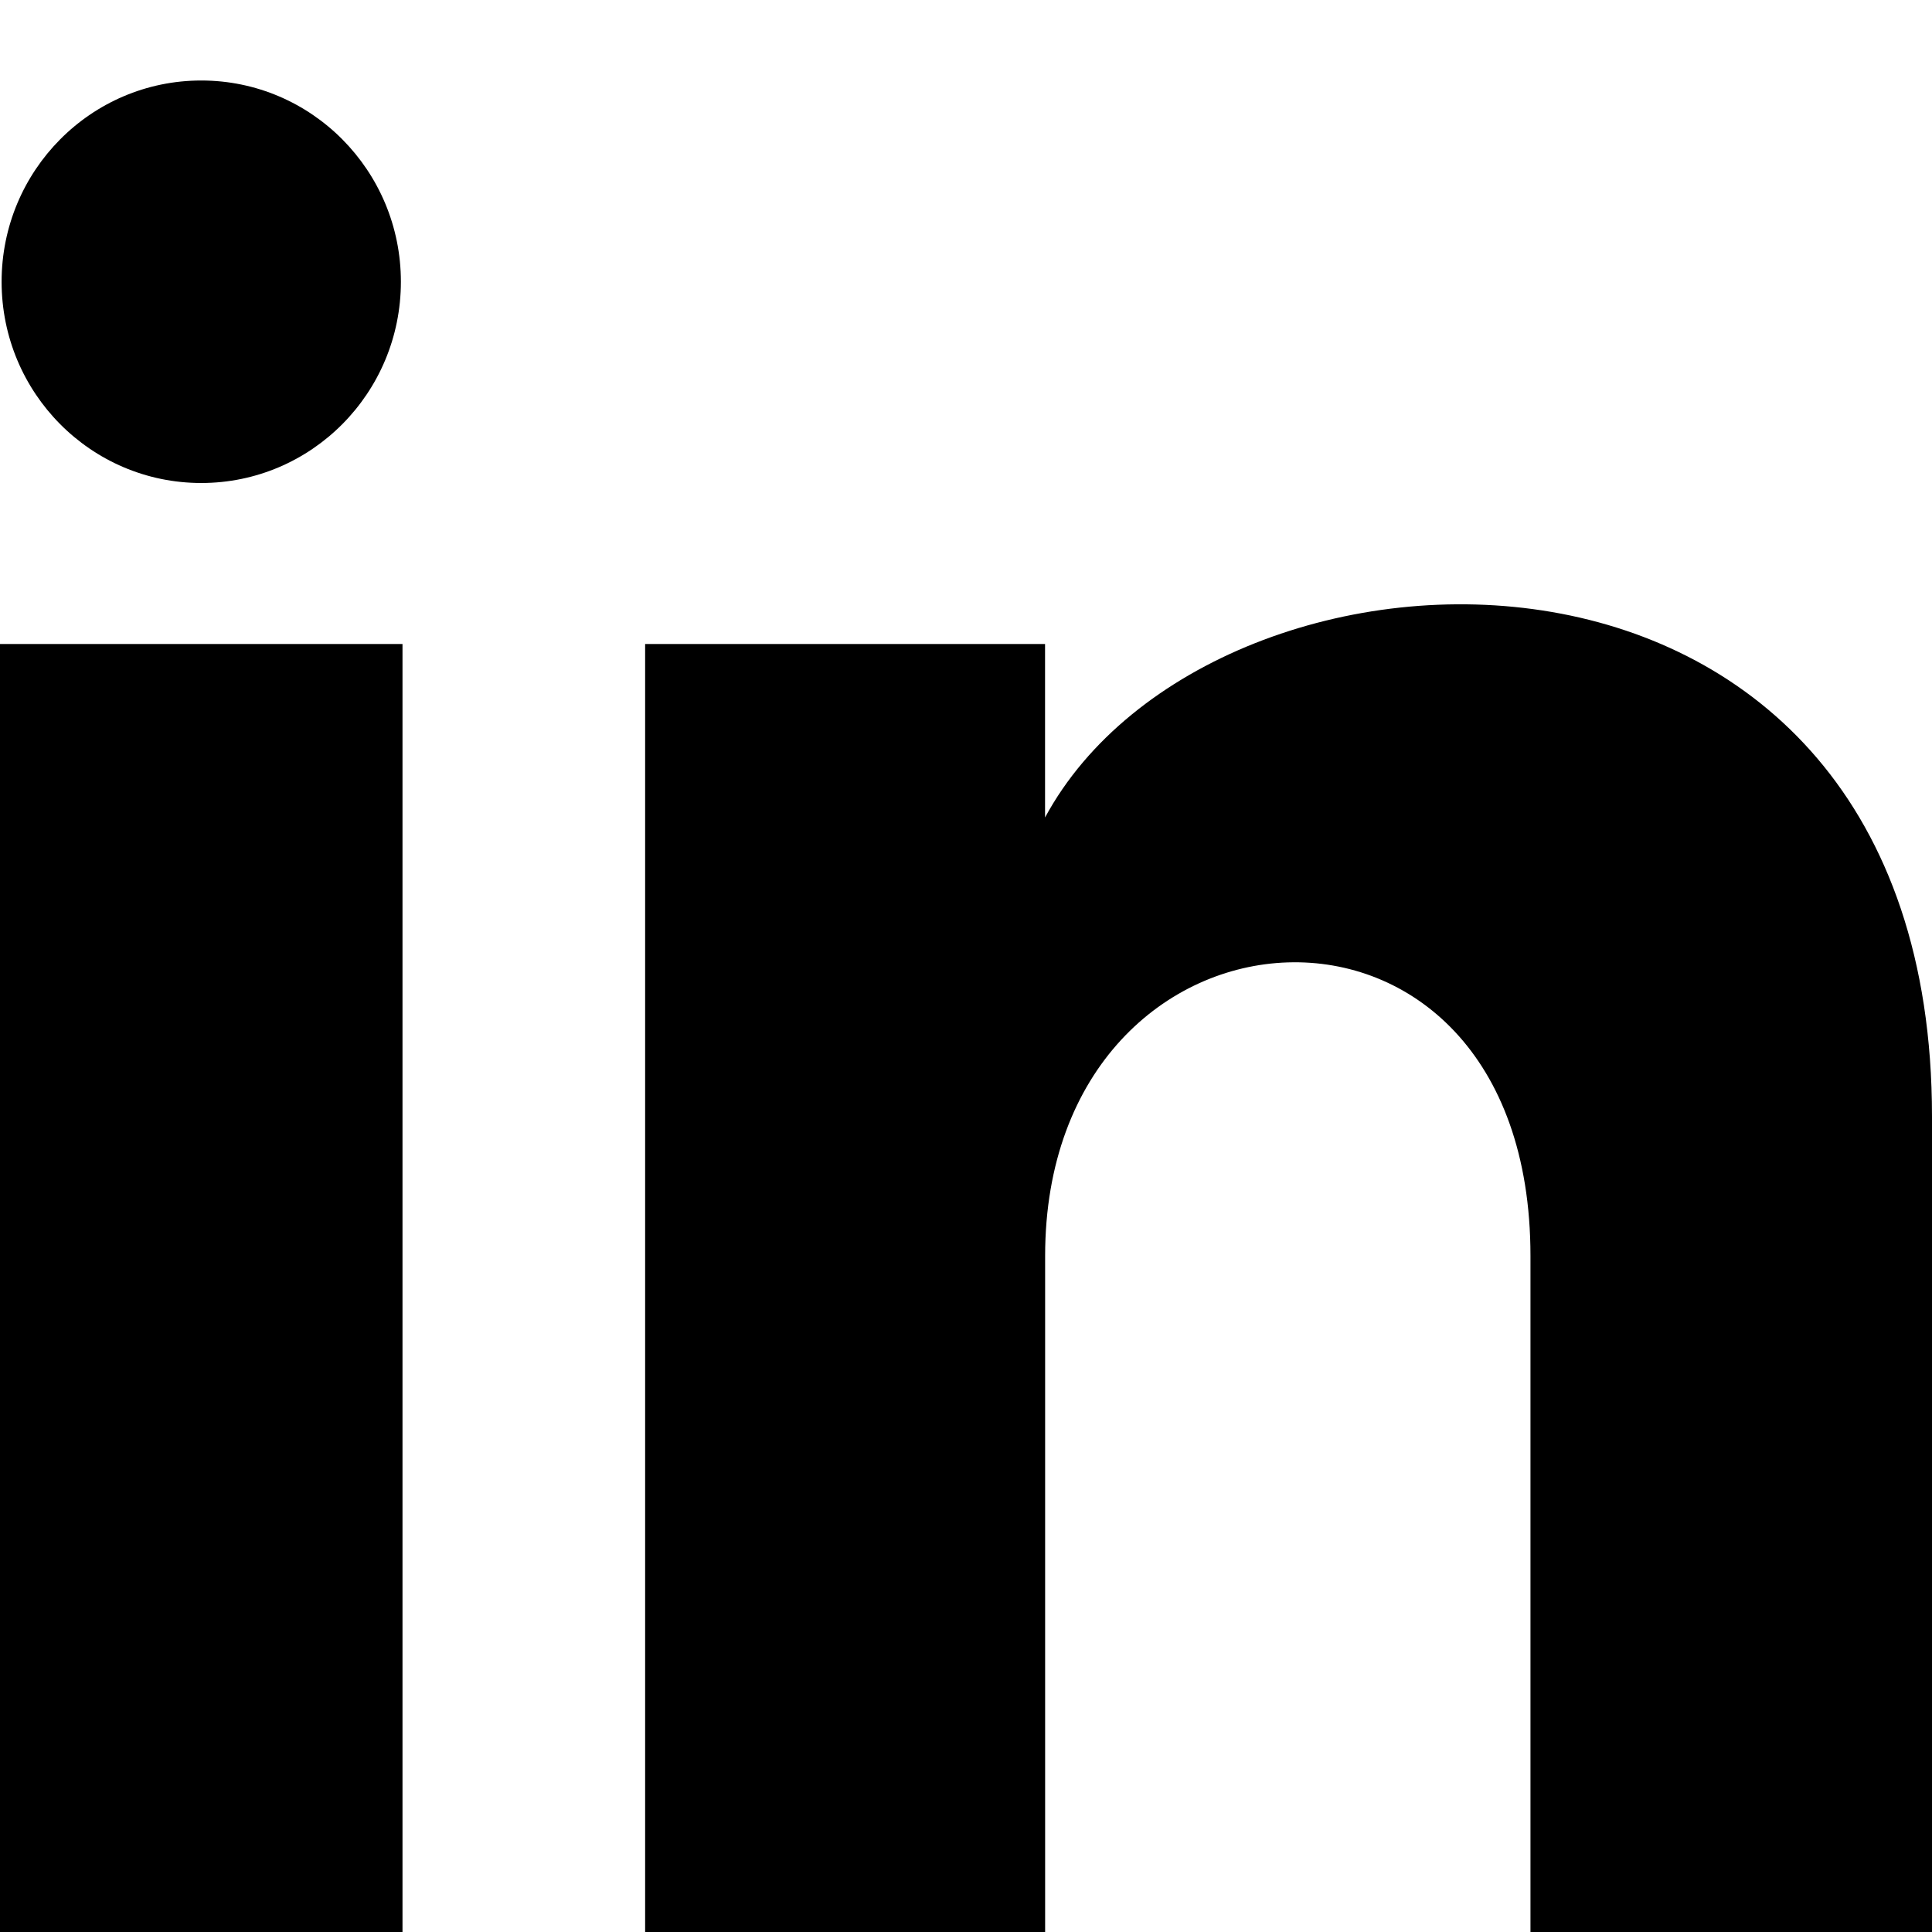
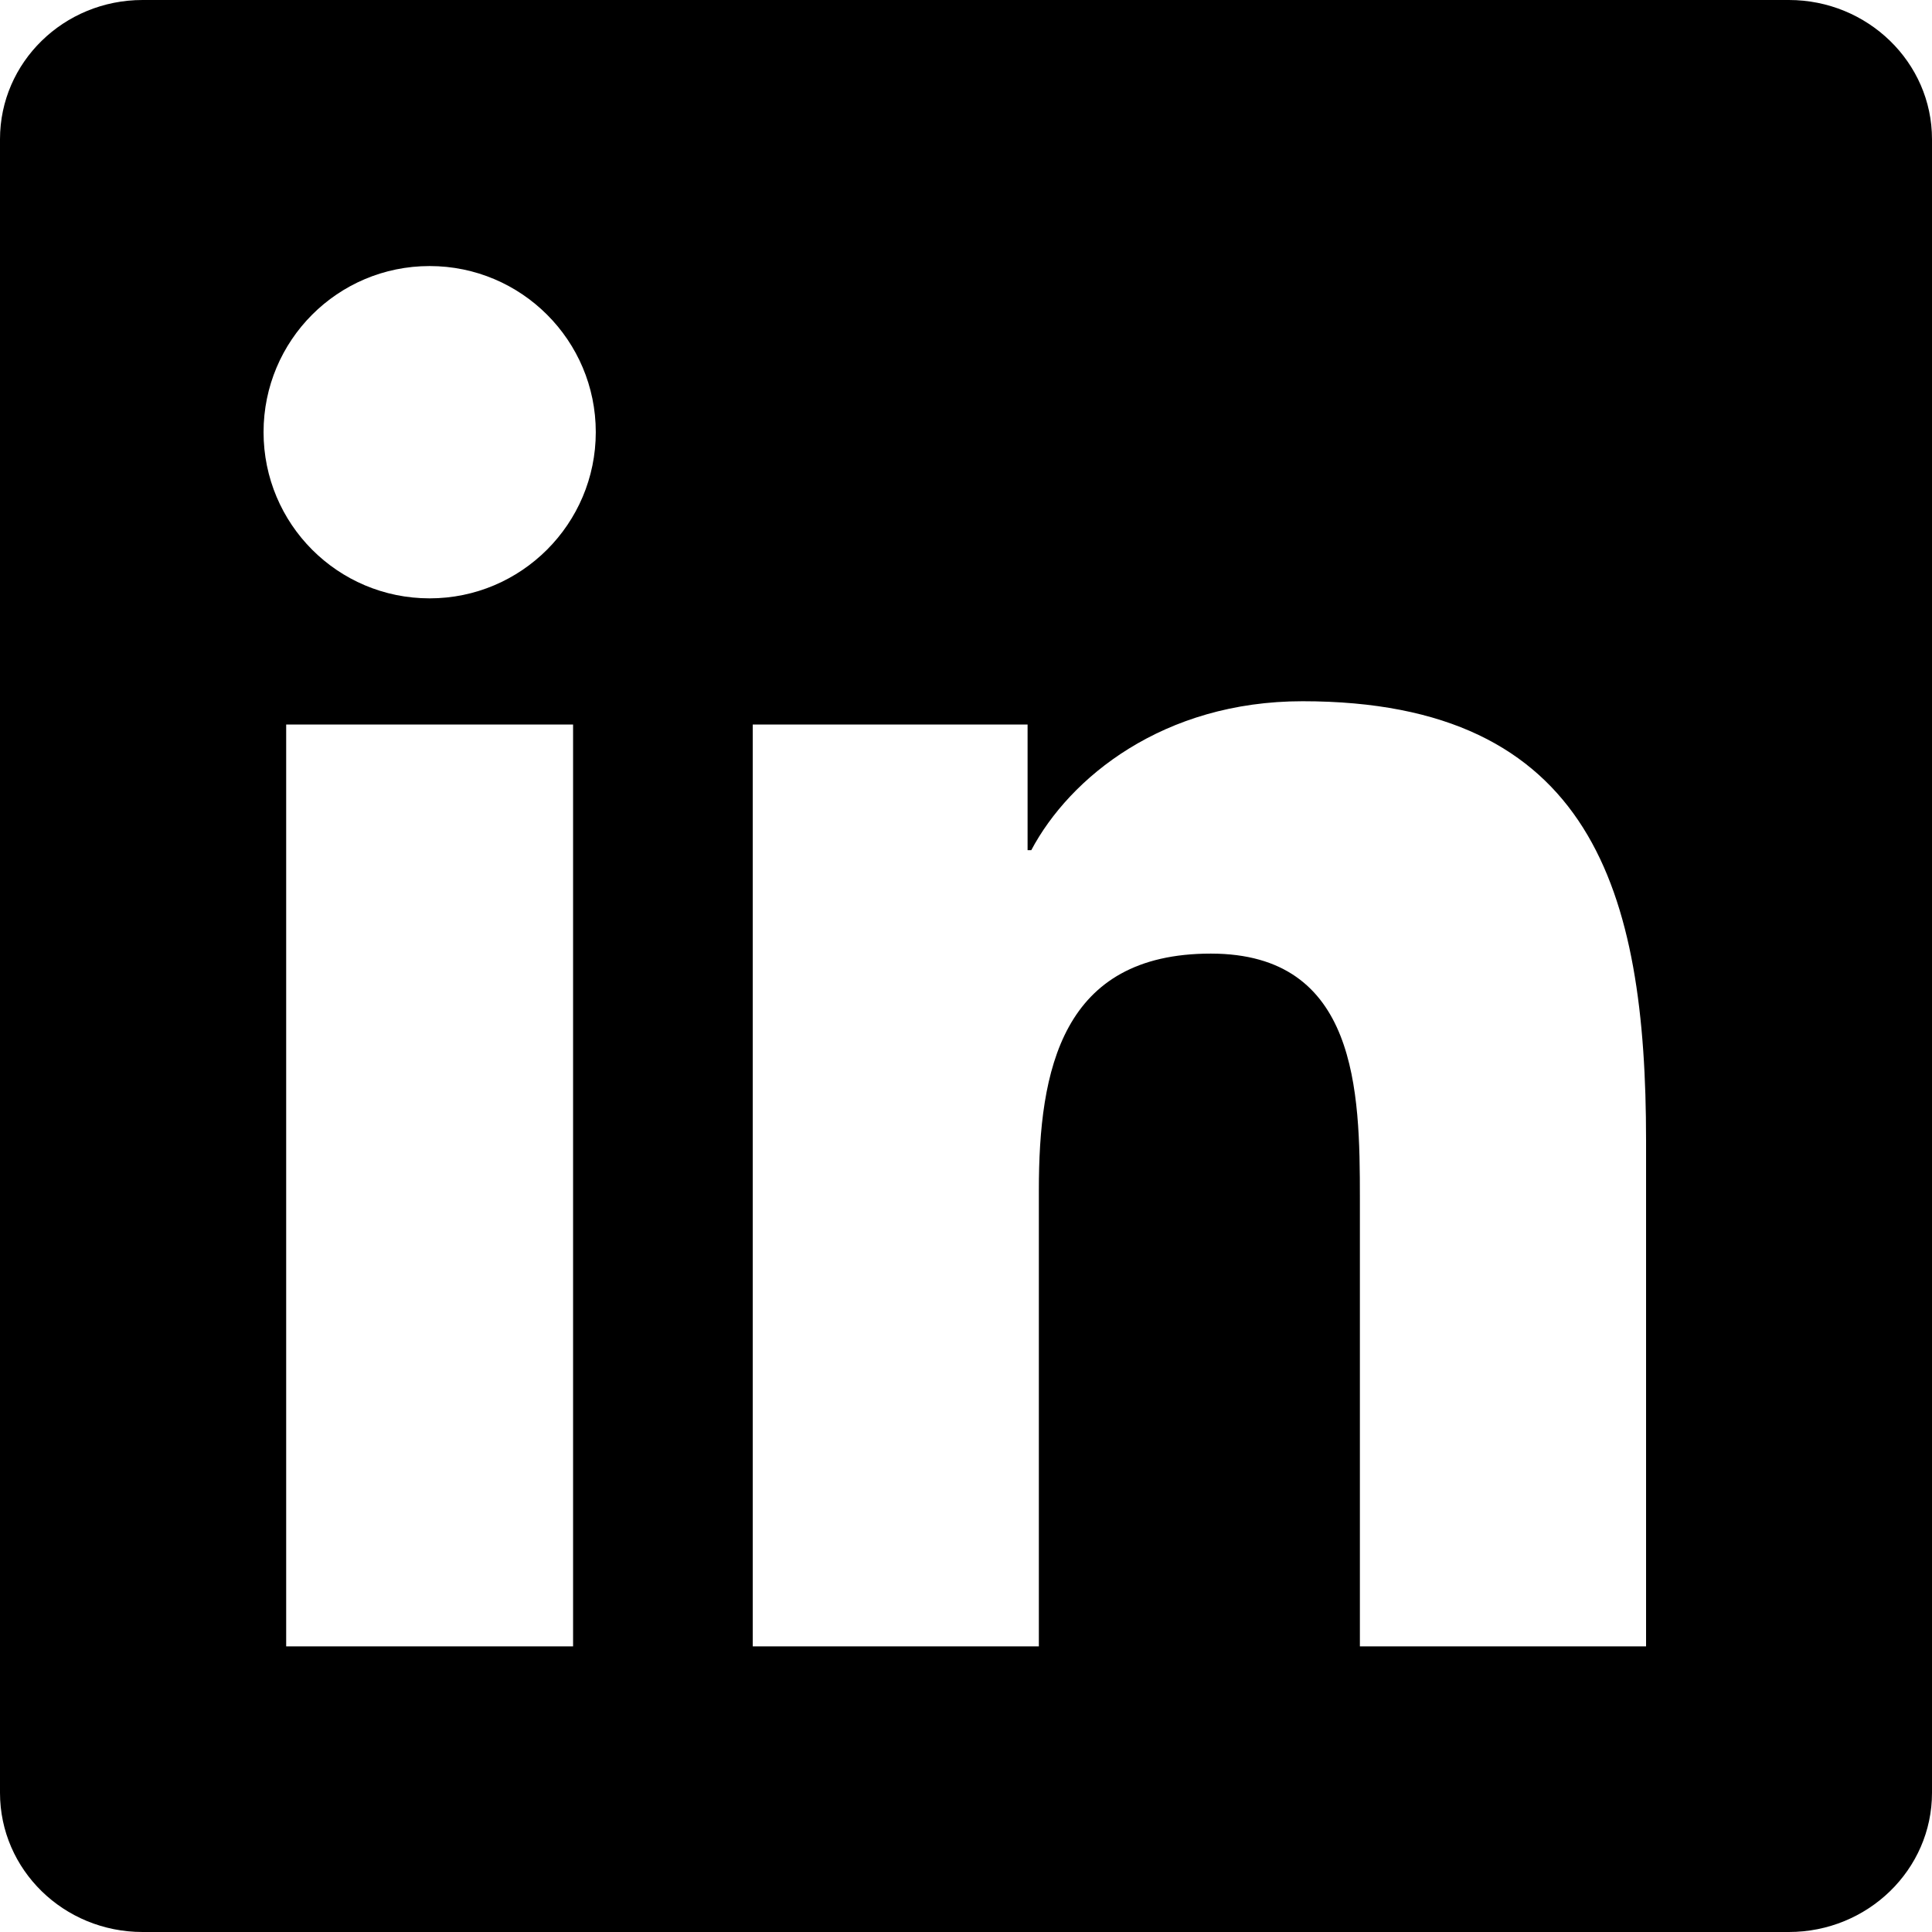
<svg xmlns="http://www.w3.org/2000/svg" viewBox="0 0 24 24" fill="currentColor">
-   <path d="M4.98 3.5c0 1.381-1.11 2.5-2.48 2.5s-2.48-1.119-2.48-2.5c0-1.38 1.11-2.5 2.48-2.5s2.48 1.12 2.48 2.5zm.02 4.5h-5v16h5v-16zm7.982 0h-4.968v16h4.969v-8.399c0-4.67 6.029-5.052 6.029 0v8.399h4.988v-10.131c0-7.88-8.922-7.593-11.018-3.714v-2.155z" />
+   <path d="M20.447 20.452h-3.554v-5.569c0-1.328-.027-3.037-1.852-3.037-1.853 0-2.136 1.445-2.136 2.939v5.667H9.351V9h3.414v1.561h.046c.477-.9 1.637-1.85 3.37-1.85 3.601 0 4.267 2.37 4.267 5.455v6.286zM5.337 7.433c-1.144 0-2.063-.926-2.063-2.065 0-1.138.92-2.063 2.063-2.063 1.14 0 2.064.925 2.064 2.063 0 1.139-.925 2.065-2.064 2.065zm1.782 13.019H3.555V9h3.564v11.452zM22.225 0H1.771C.792 0 0 .774 0 1.729v20.542C0 23.227.792 24 1.771 24h20.451C23.2 24 24 23.227 24 22.271V1.729C24 .774 23.2 0 22.222 0h.003z" />
</svg>
